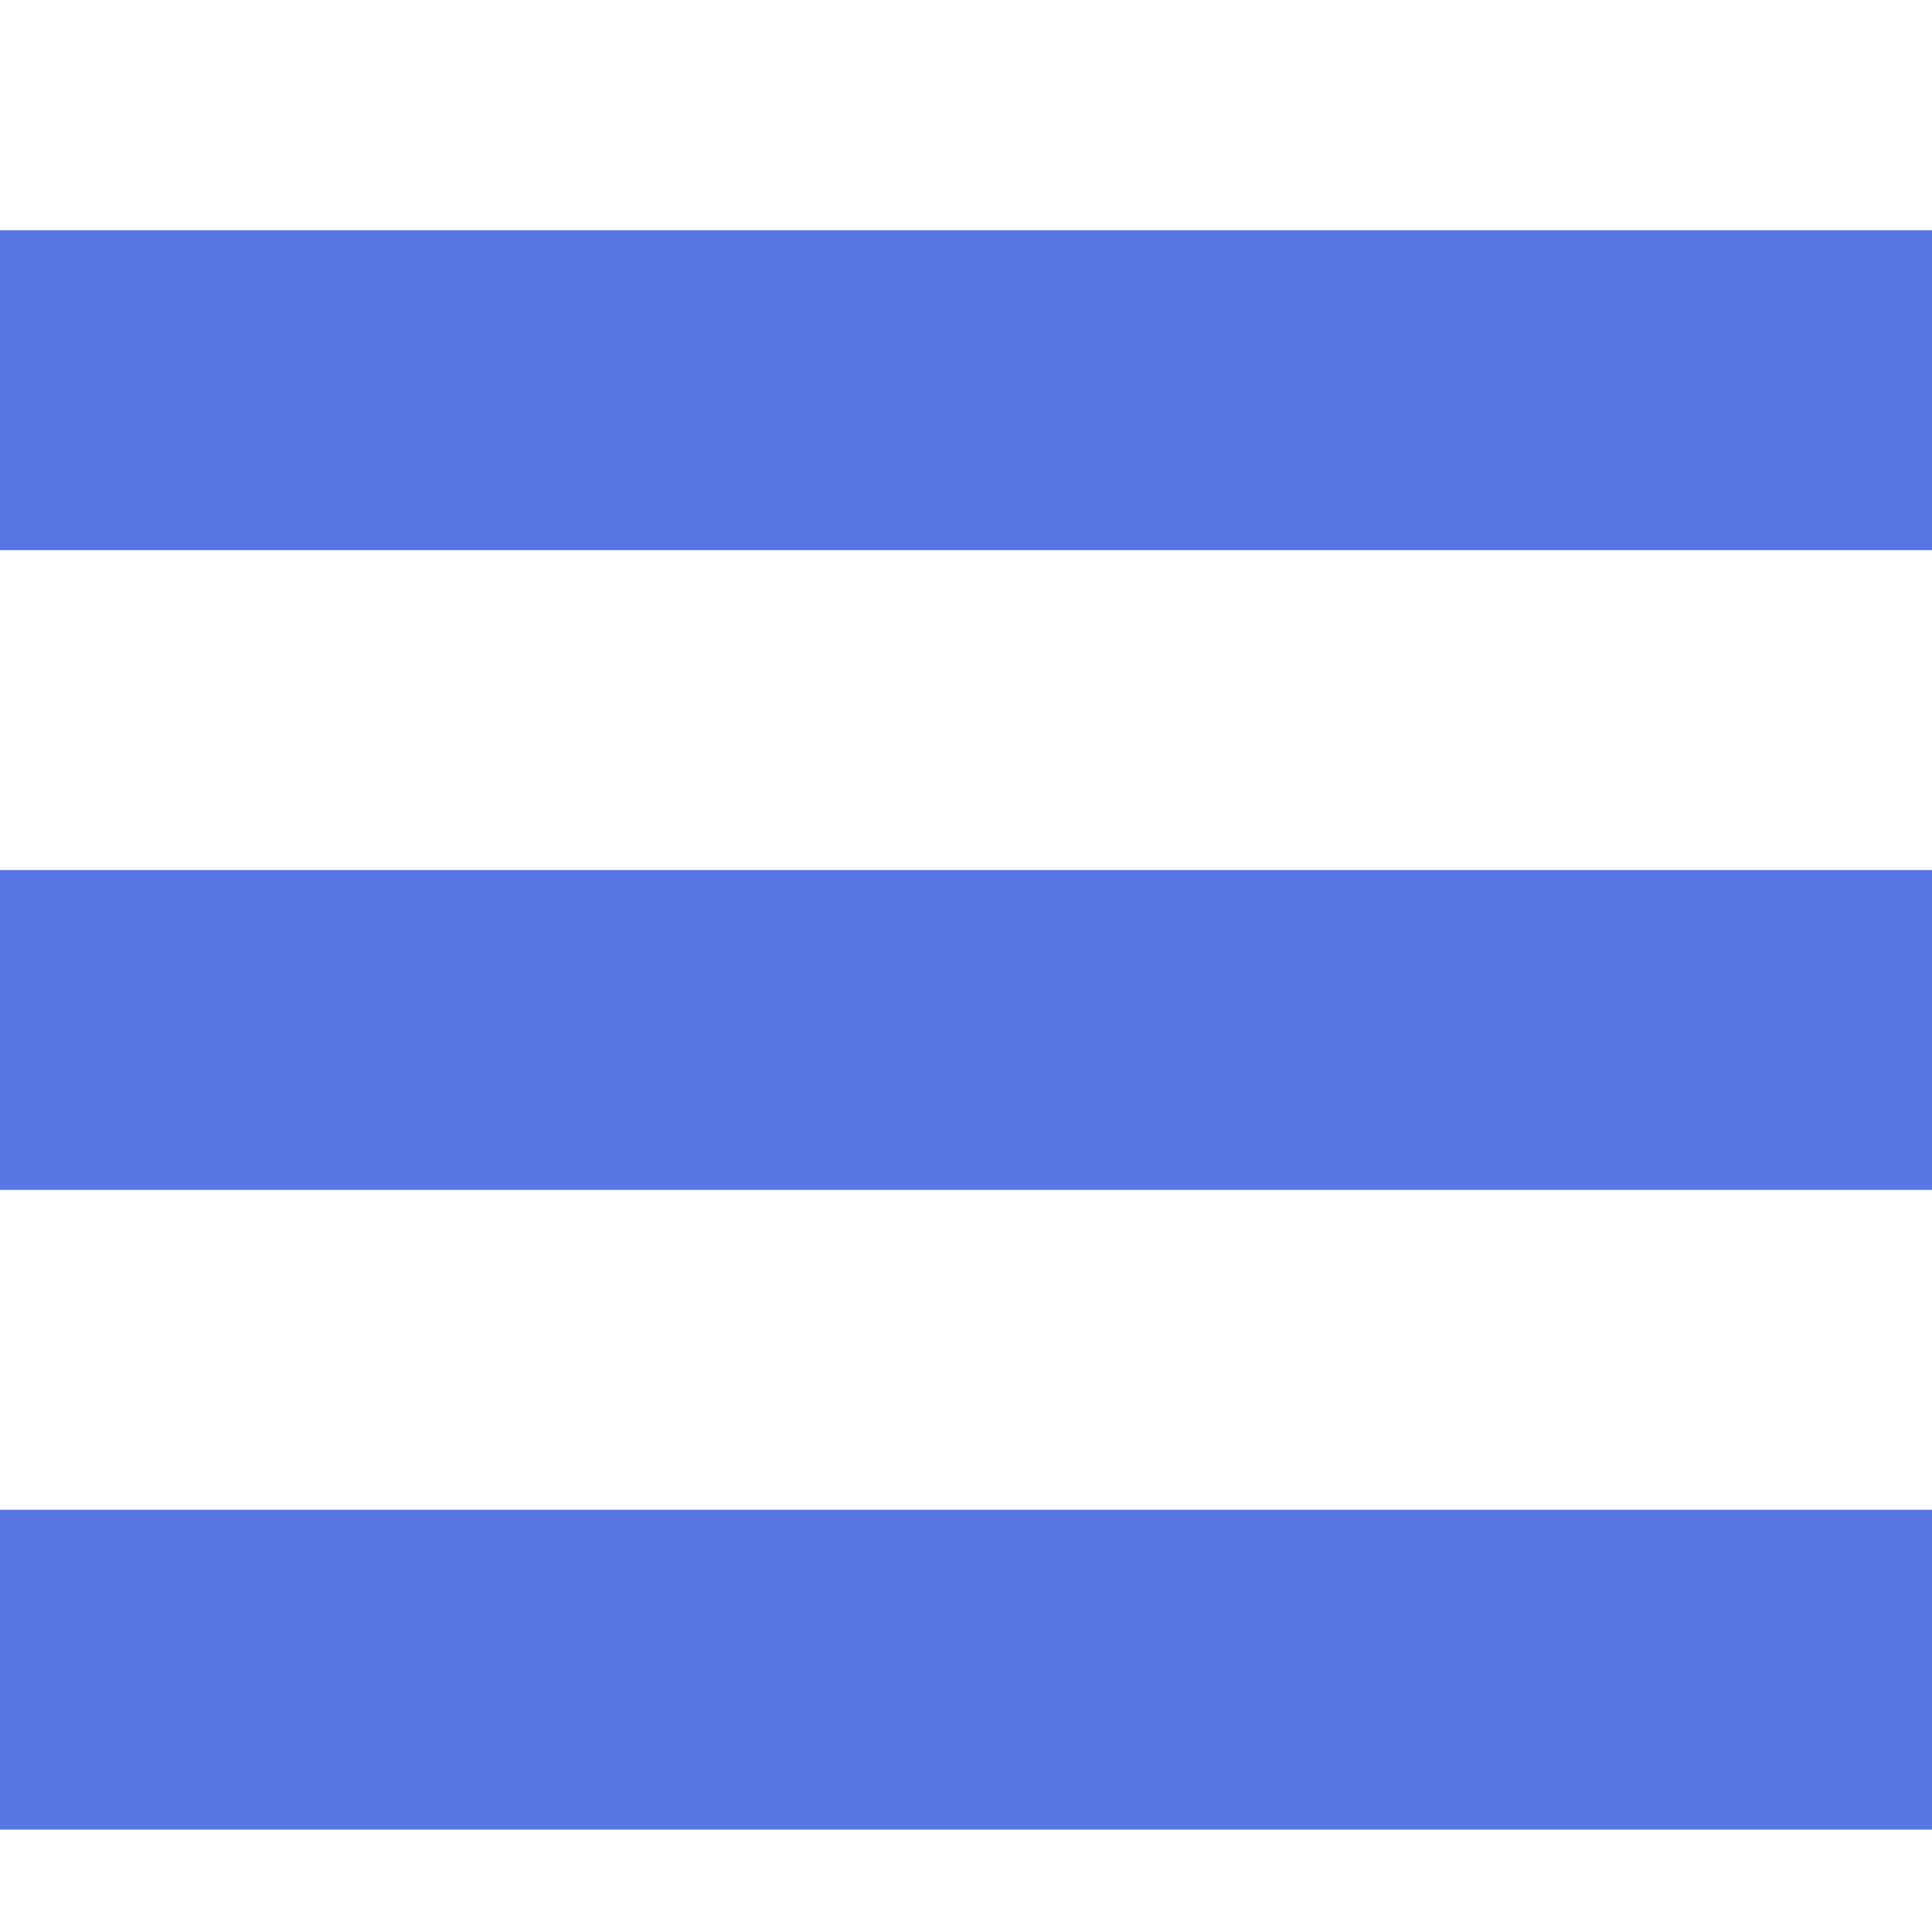
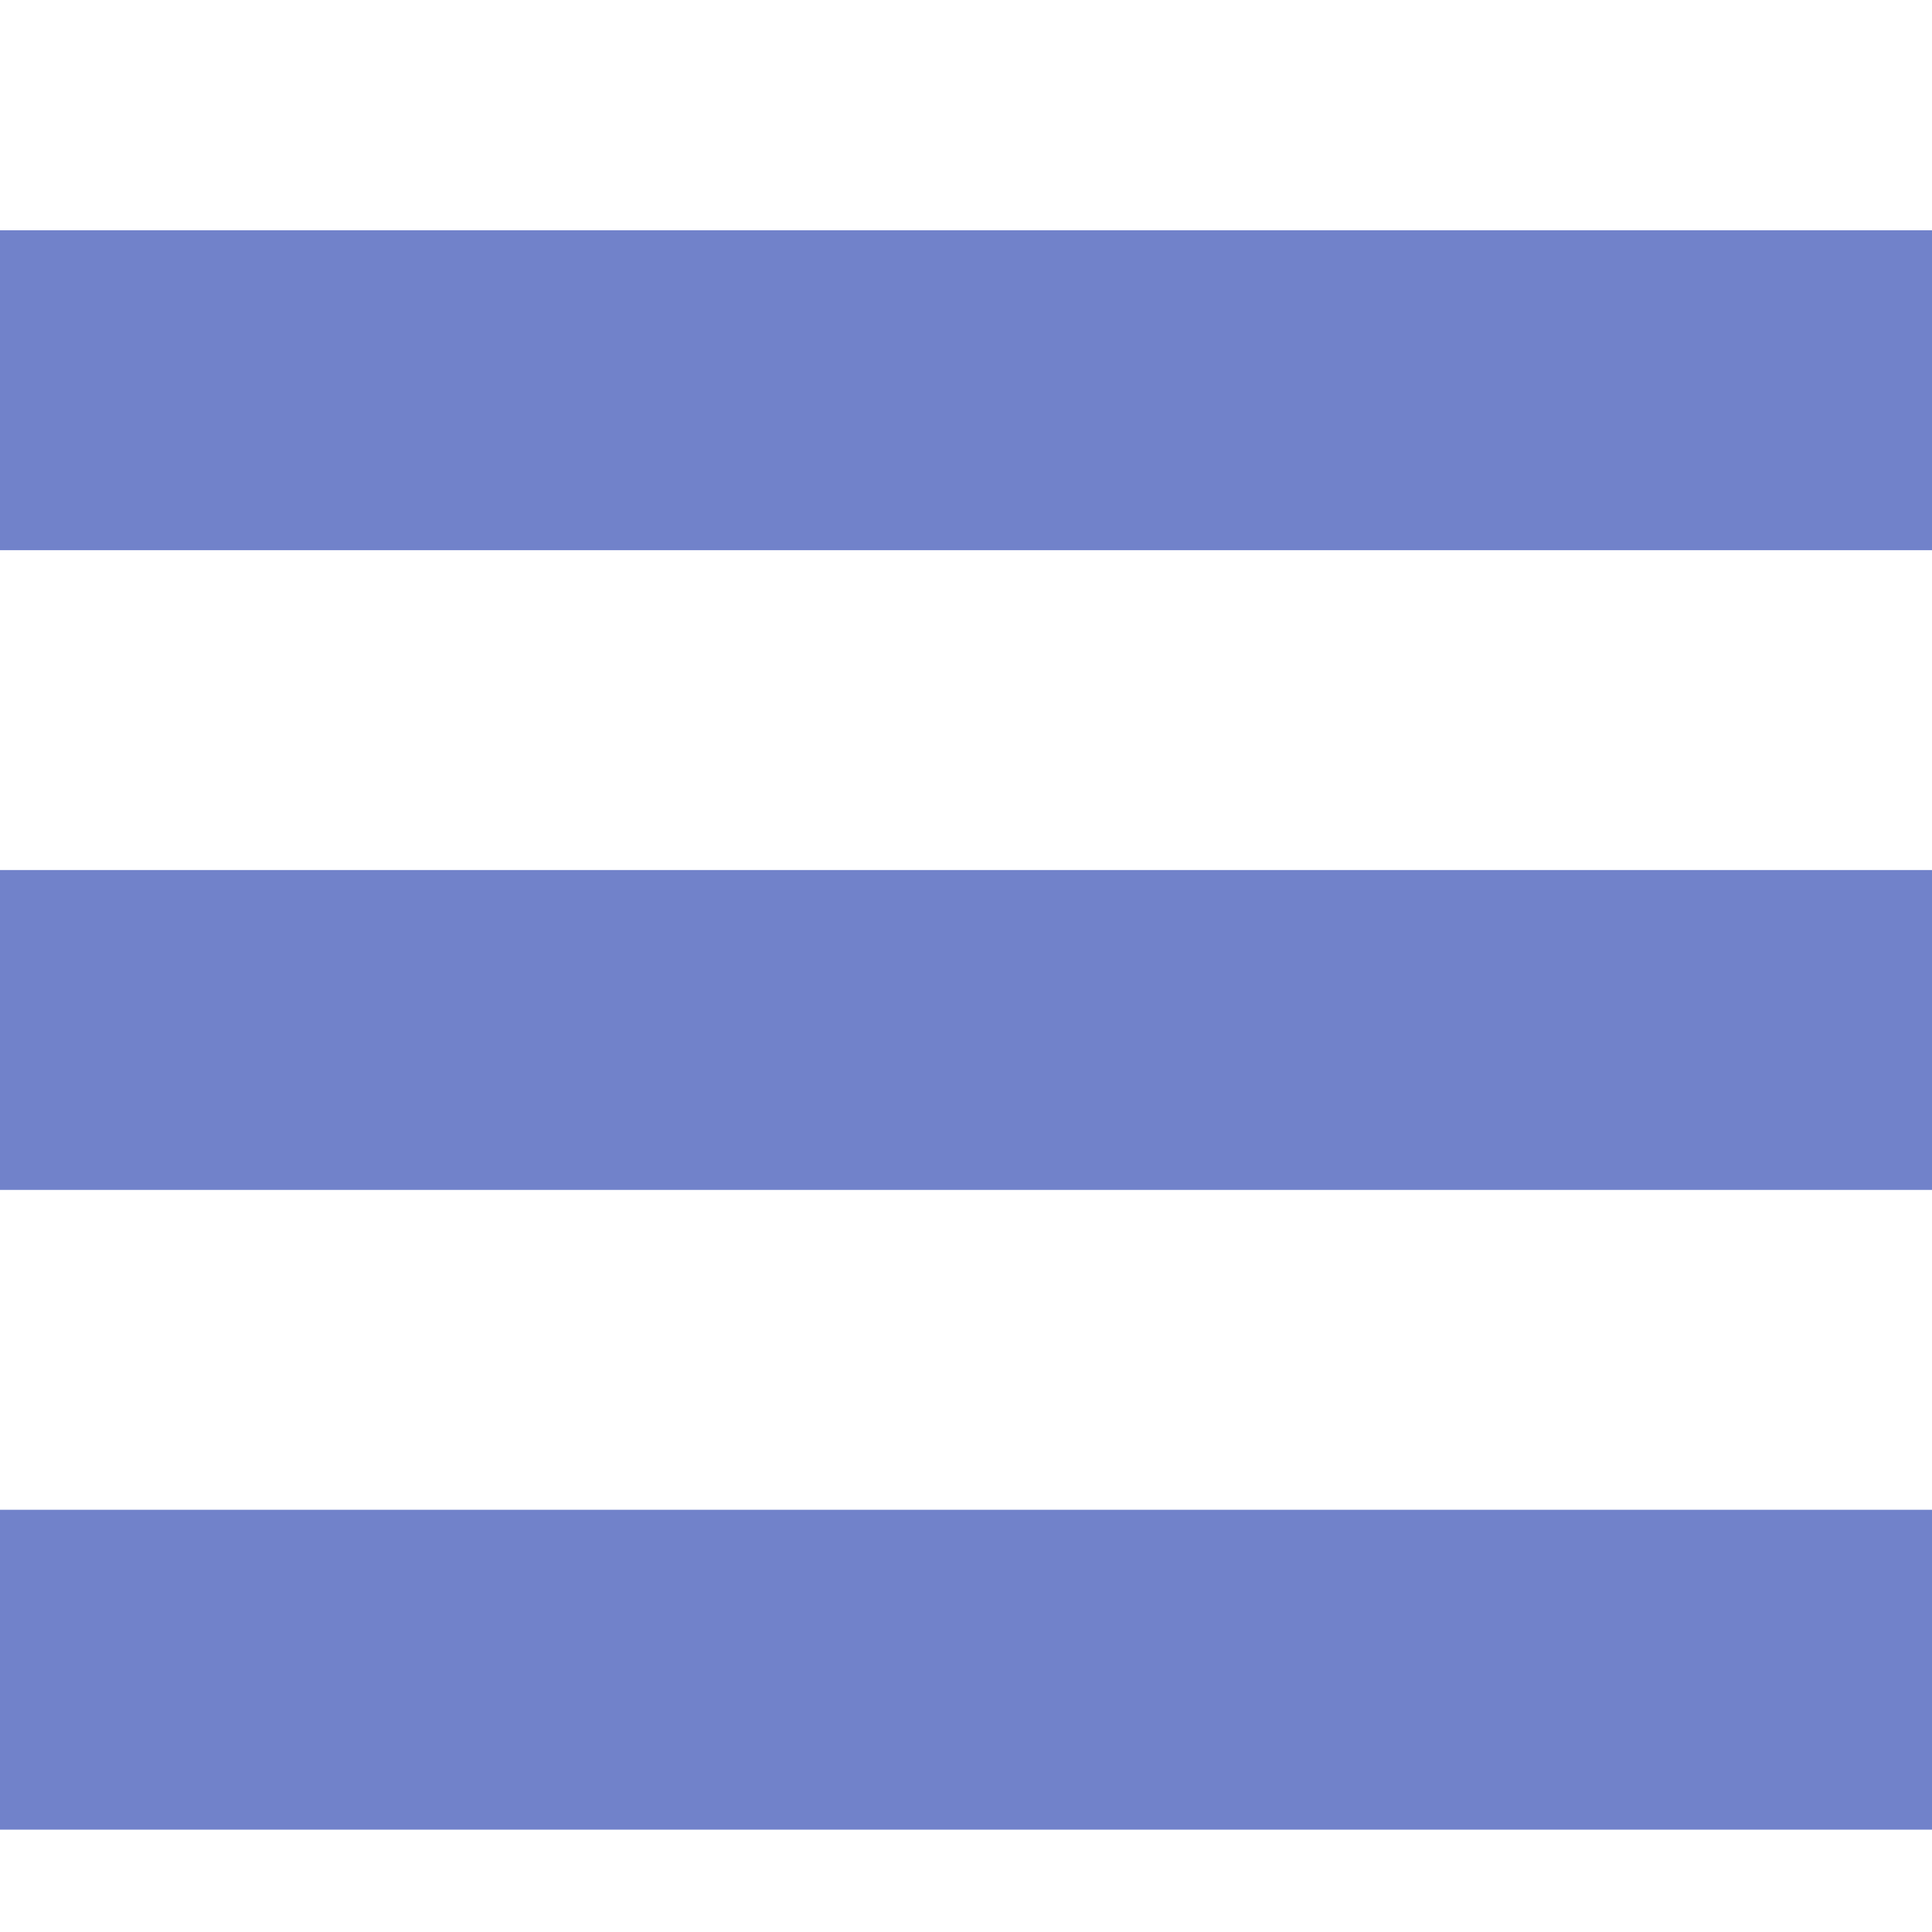
<svg xmlns="http://www.w3.org/2000/svg" version="1.1" id="Layer_1" x="0px" y="0px" viewBox="0 0 302 302" style="enable-background:new 0 0 302 302;" xml:space="preserve">
  <g>
-     <rect fill="#5A76E4" y="36" width="302" height="50" />
-     <rect fill="#5A76E4" y="236" width="302" height="50" />
-     <rect fill="#5A76E4" y="136" width="302" height="50" />
+     <rect fill="#7182CA" y="36" width="302" height="50" />
+     <rect fill="#7182CA" y="236" width="302" height="50" />
+     <rect fill="#7182CA" y="136" width="302" height="50" />
  </g>
  <g>
</g>
  <g>
</g>
  <g>
</g>
  <g>
</g>
  <g>
</g>
  <g>
</g>
  <g>
</g>
  <g>
</g>
  <g>
</g>
  <g>
</g>
  <g>
</g>
  <g>
</g>
  <g>
</g>
  <g>
</g>
  <g>
</g>
</svg>
